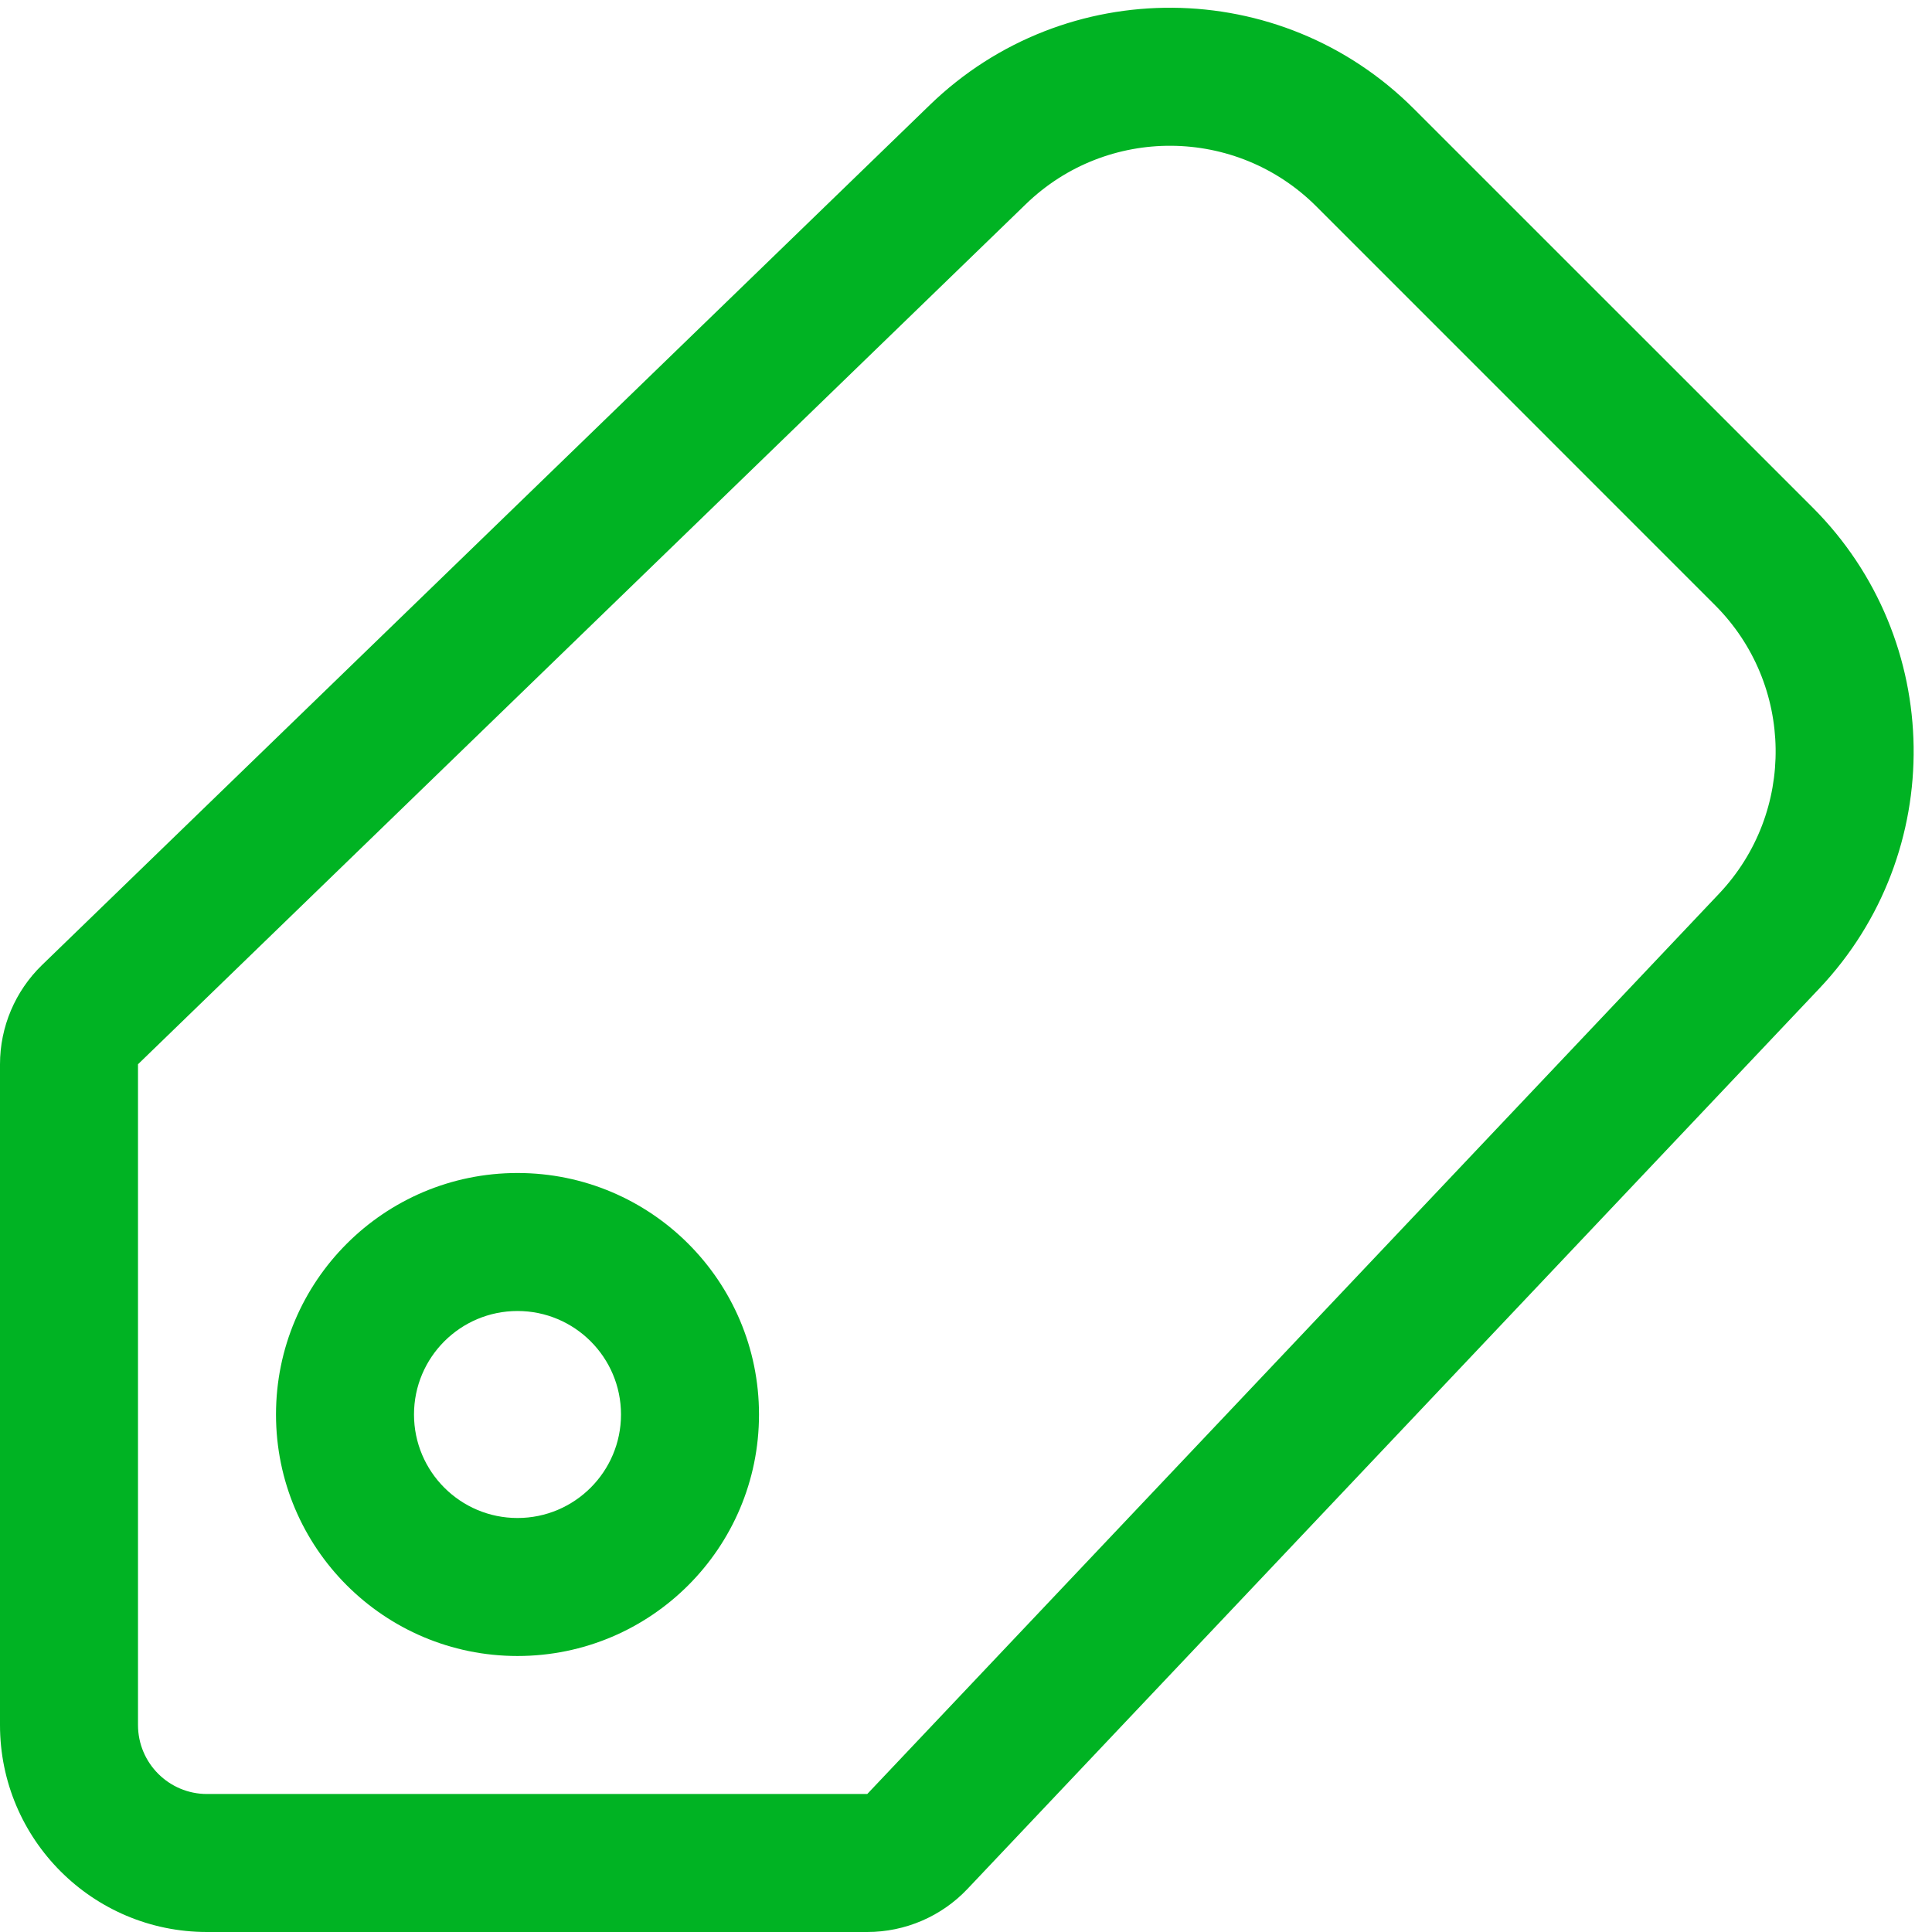
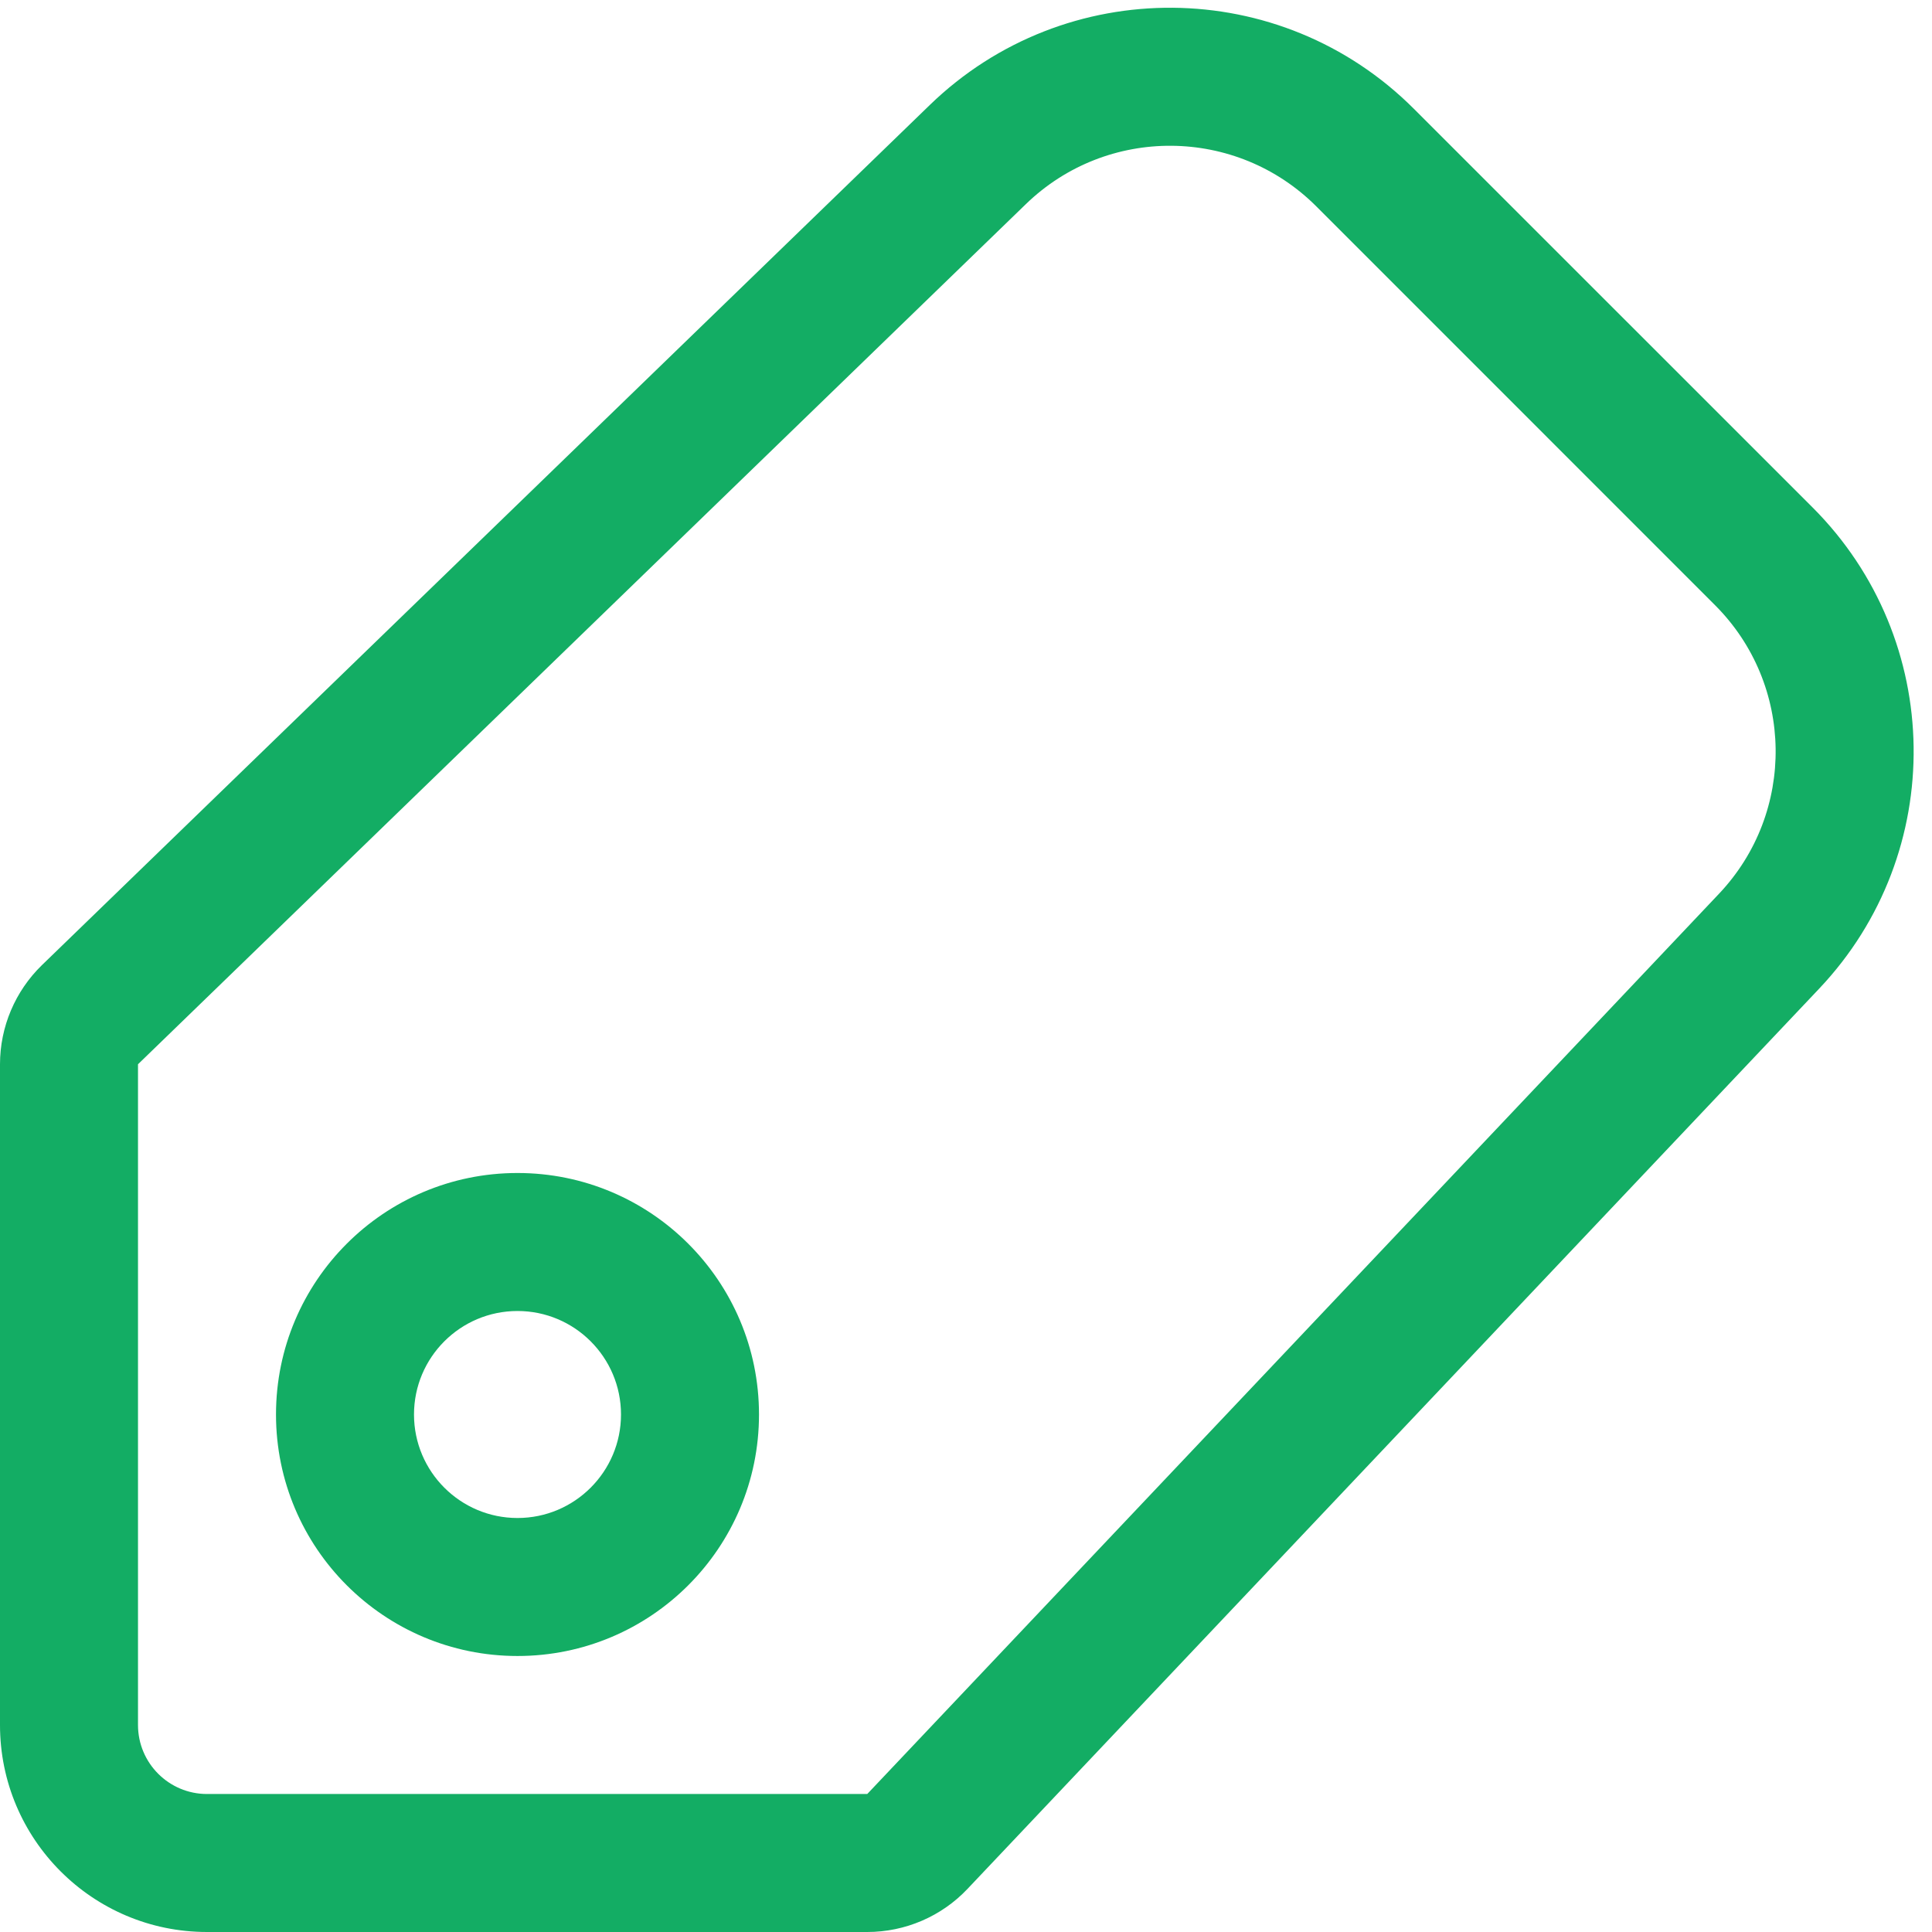
<svg xmlns="http://www.w3.org/2000/svg" width="26" height="26" viewBox="0 0 28 28" fill="none">
-   <path fill-rule="evenodd" clip-rule="evenodd" d="M13.476 1.521C15.438 -0.379 18.56 -0.354 20.491 1.577L26.27 7.355C28.184 9.27 28.227 12.36 26.366 14.327L14.022 27.375C13.645 27.774 13.119 28 12.569 28H3C1.343 28 0 26.657 0 25V15.424C0 14.882 0.22 14.364 0.608 13.987L13.476 1.521ZM19.077 2.991C17.918 1.833 16.045 1.818 14.868 2.958L2 15.424V25C2 25.552 2.448 26 3 26H12.569L24.913 12.953C26.03 11.773 26.004 9.918 24.855 8.77L19.077 2.991ZM7.5 19C6.672 19 6 19.672 6 20.5C6 21.328 6.672 22 7.5 22C8.328 22 9 21.328 9 20.5C9 19.672 8.328 19 7.5 19ZM4 20.5C4 18.567 5.567 17 7.5 17C9.433 17 11 18.567 11 20.5C11 22.433 9.433 24 7.5 24C5.567 24 4 22.433 4 20.5Z" fill="#00B323" />
+   <path fill-rule="evenodd" clip-rule="evenodd" d="M13.476 1.521C15.438 -0.379 18.56 -0.354 20.491 1.577L26.27 7.355C28.184 9.27 28.227 12.36 26.366 14.327L14.022 27.375C13.645 27.774 13.119 28 12.569 28H3C1.343 28 0 26.657 0 25V15.424C0 14.882 0.22 14.364 0.608 13.987L13.476 1.521ZM19.077 2.991C17.918 1.833 16.045 1.818 14.868 2.958L2 15.424V25C2 25.552 2.448 26 3 26H12.569L24.913 12.953C26.03 11.773 26.004 9.918 24.855 8.77L19.077 2.991ZM7.5 19C6.672 19 6 19.672 6 20.5C6 21.328 6.672 22 7.5 22C8.328 22 9 21.328 9 20.5C9 19.672 8.328 19 7.5 19ZM4 20.5C4 18.567 5.567 17 7.5 17C9.433 17 11 18.567 11 20.5C11 22.433 9.433 24 7.5 24C5.567 24 4 22.433 4 20.5Z" fill="#13ad64" />
</svg>
